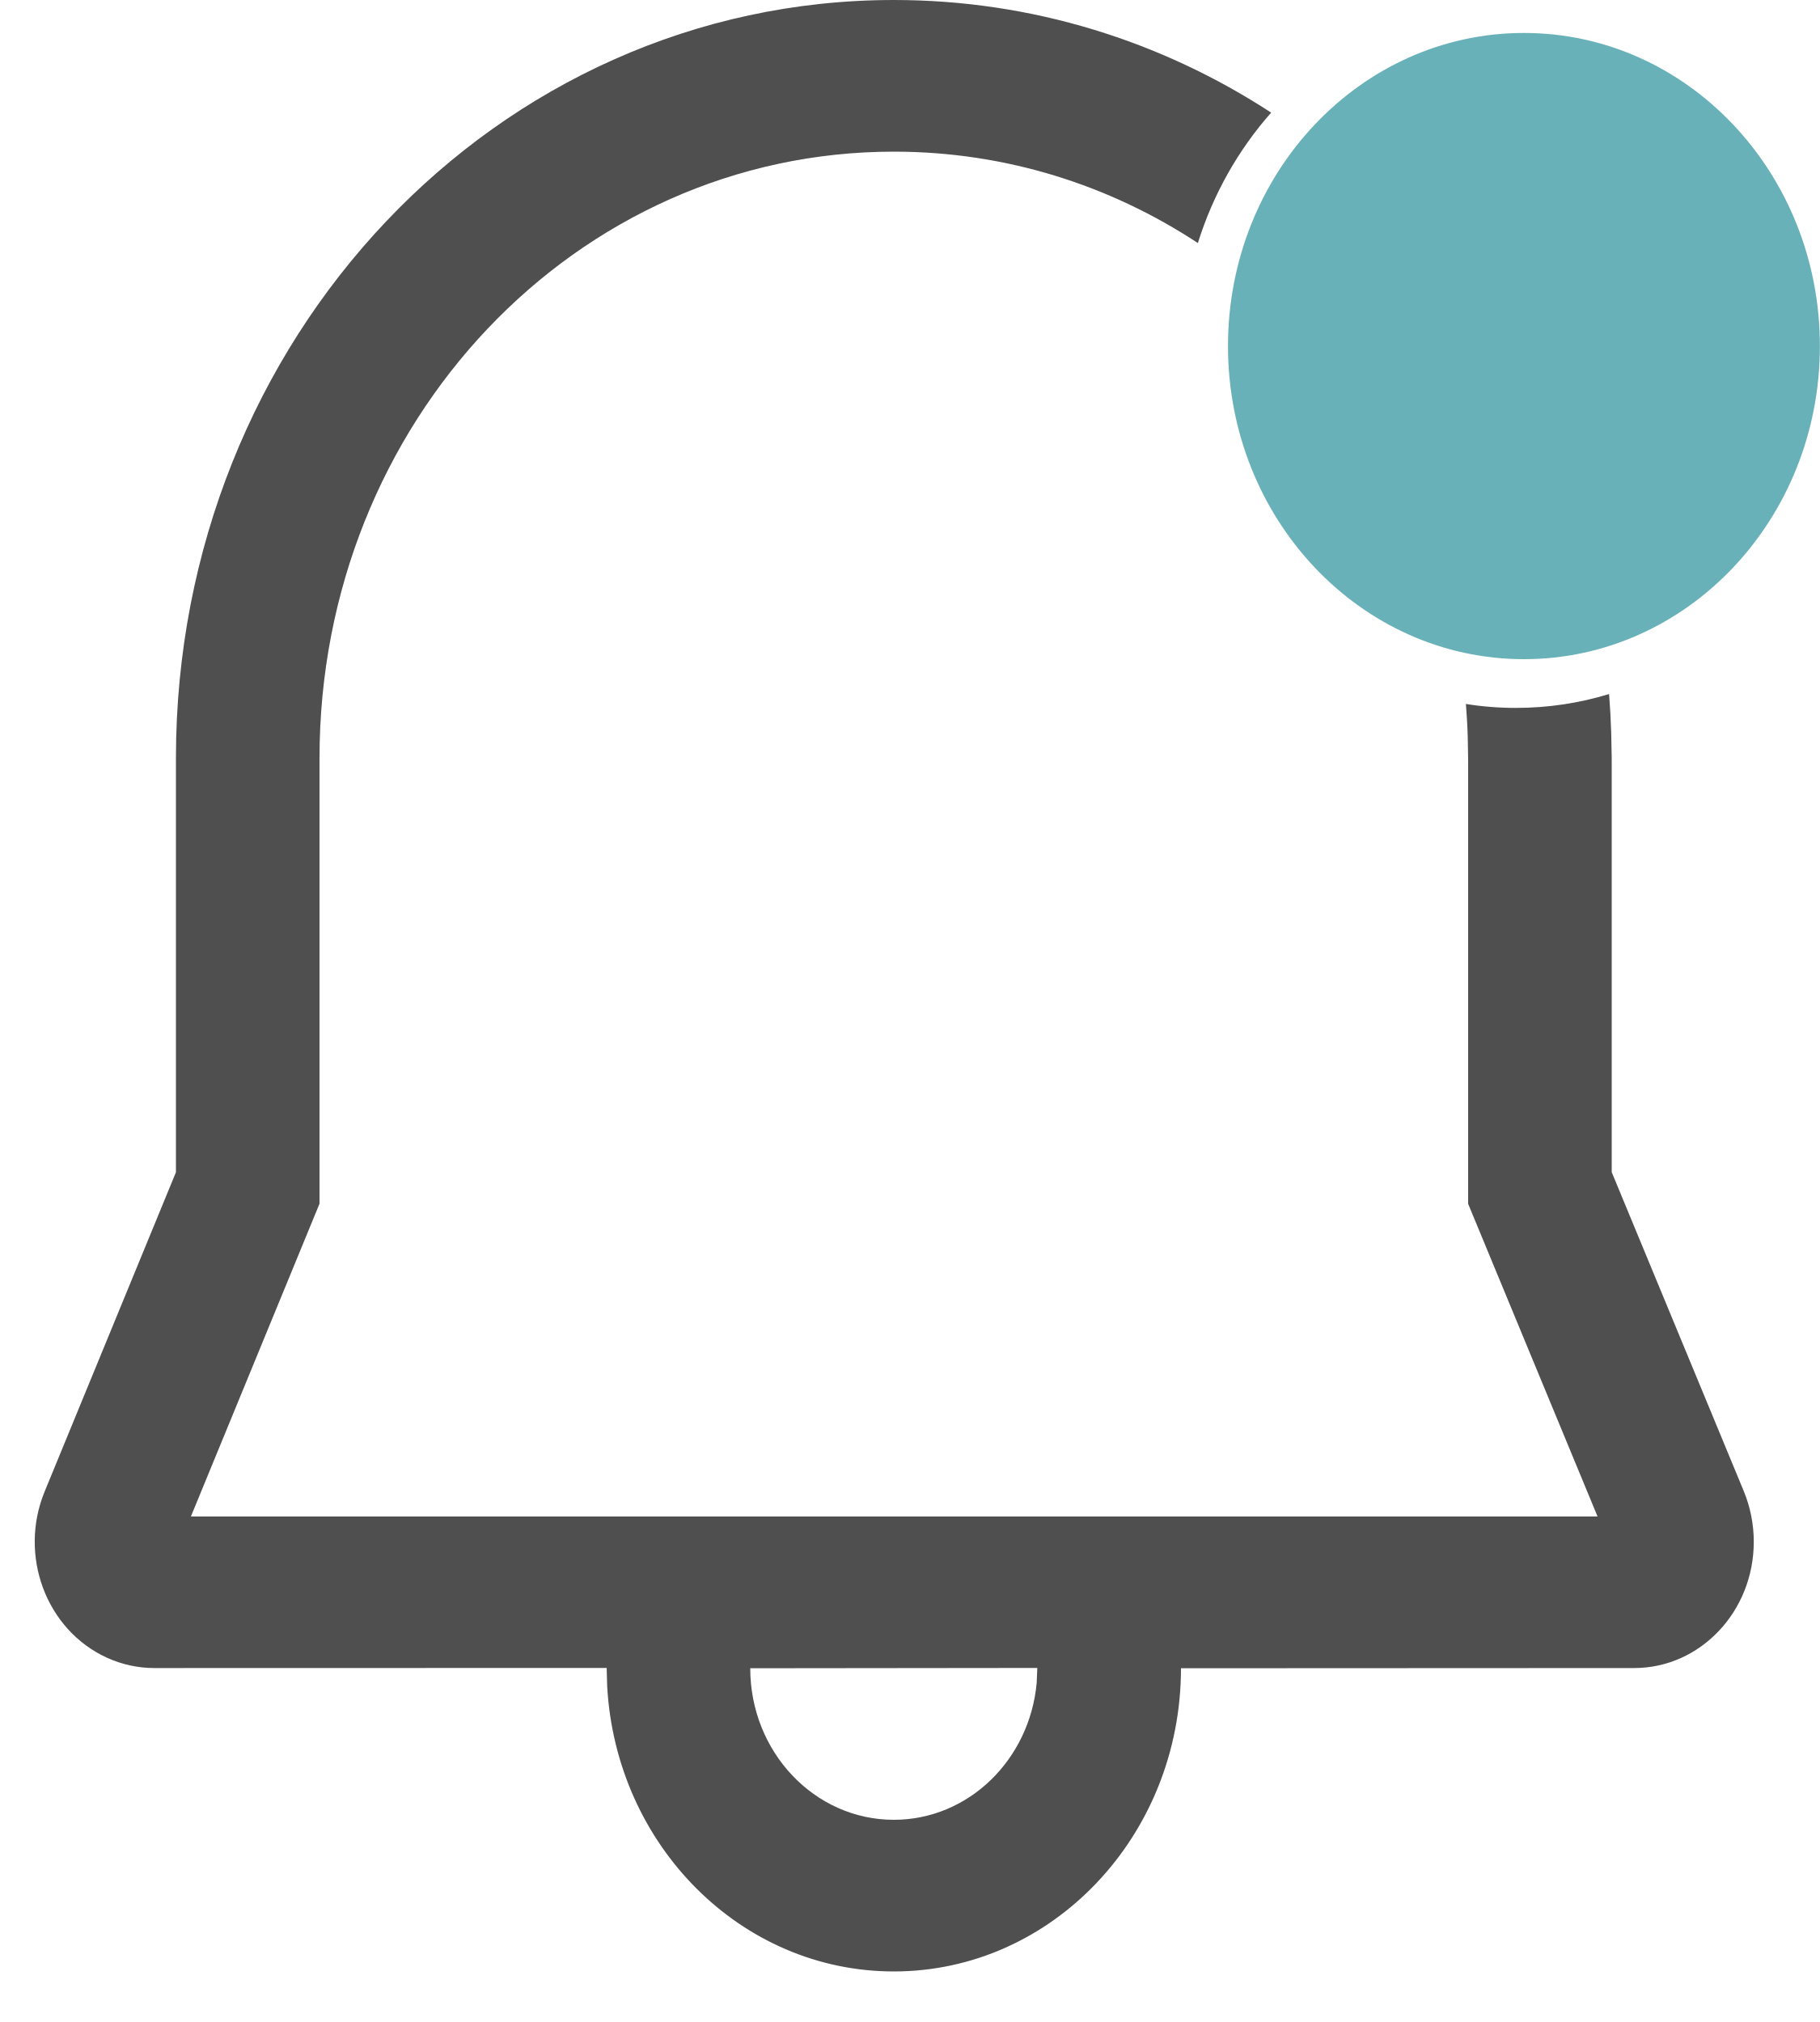
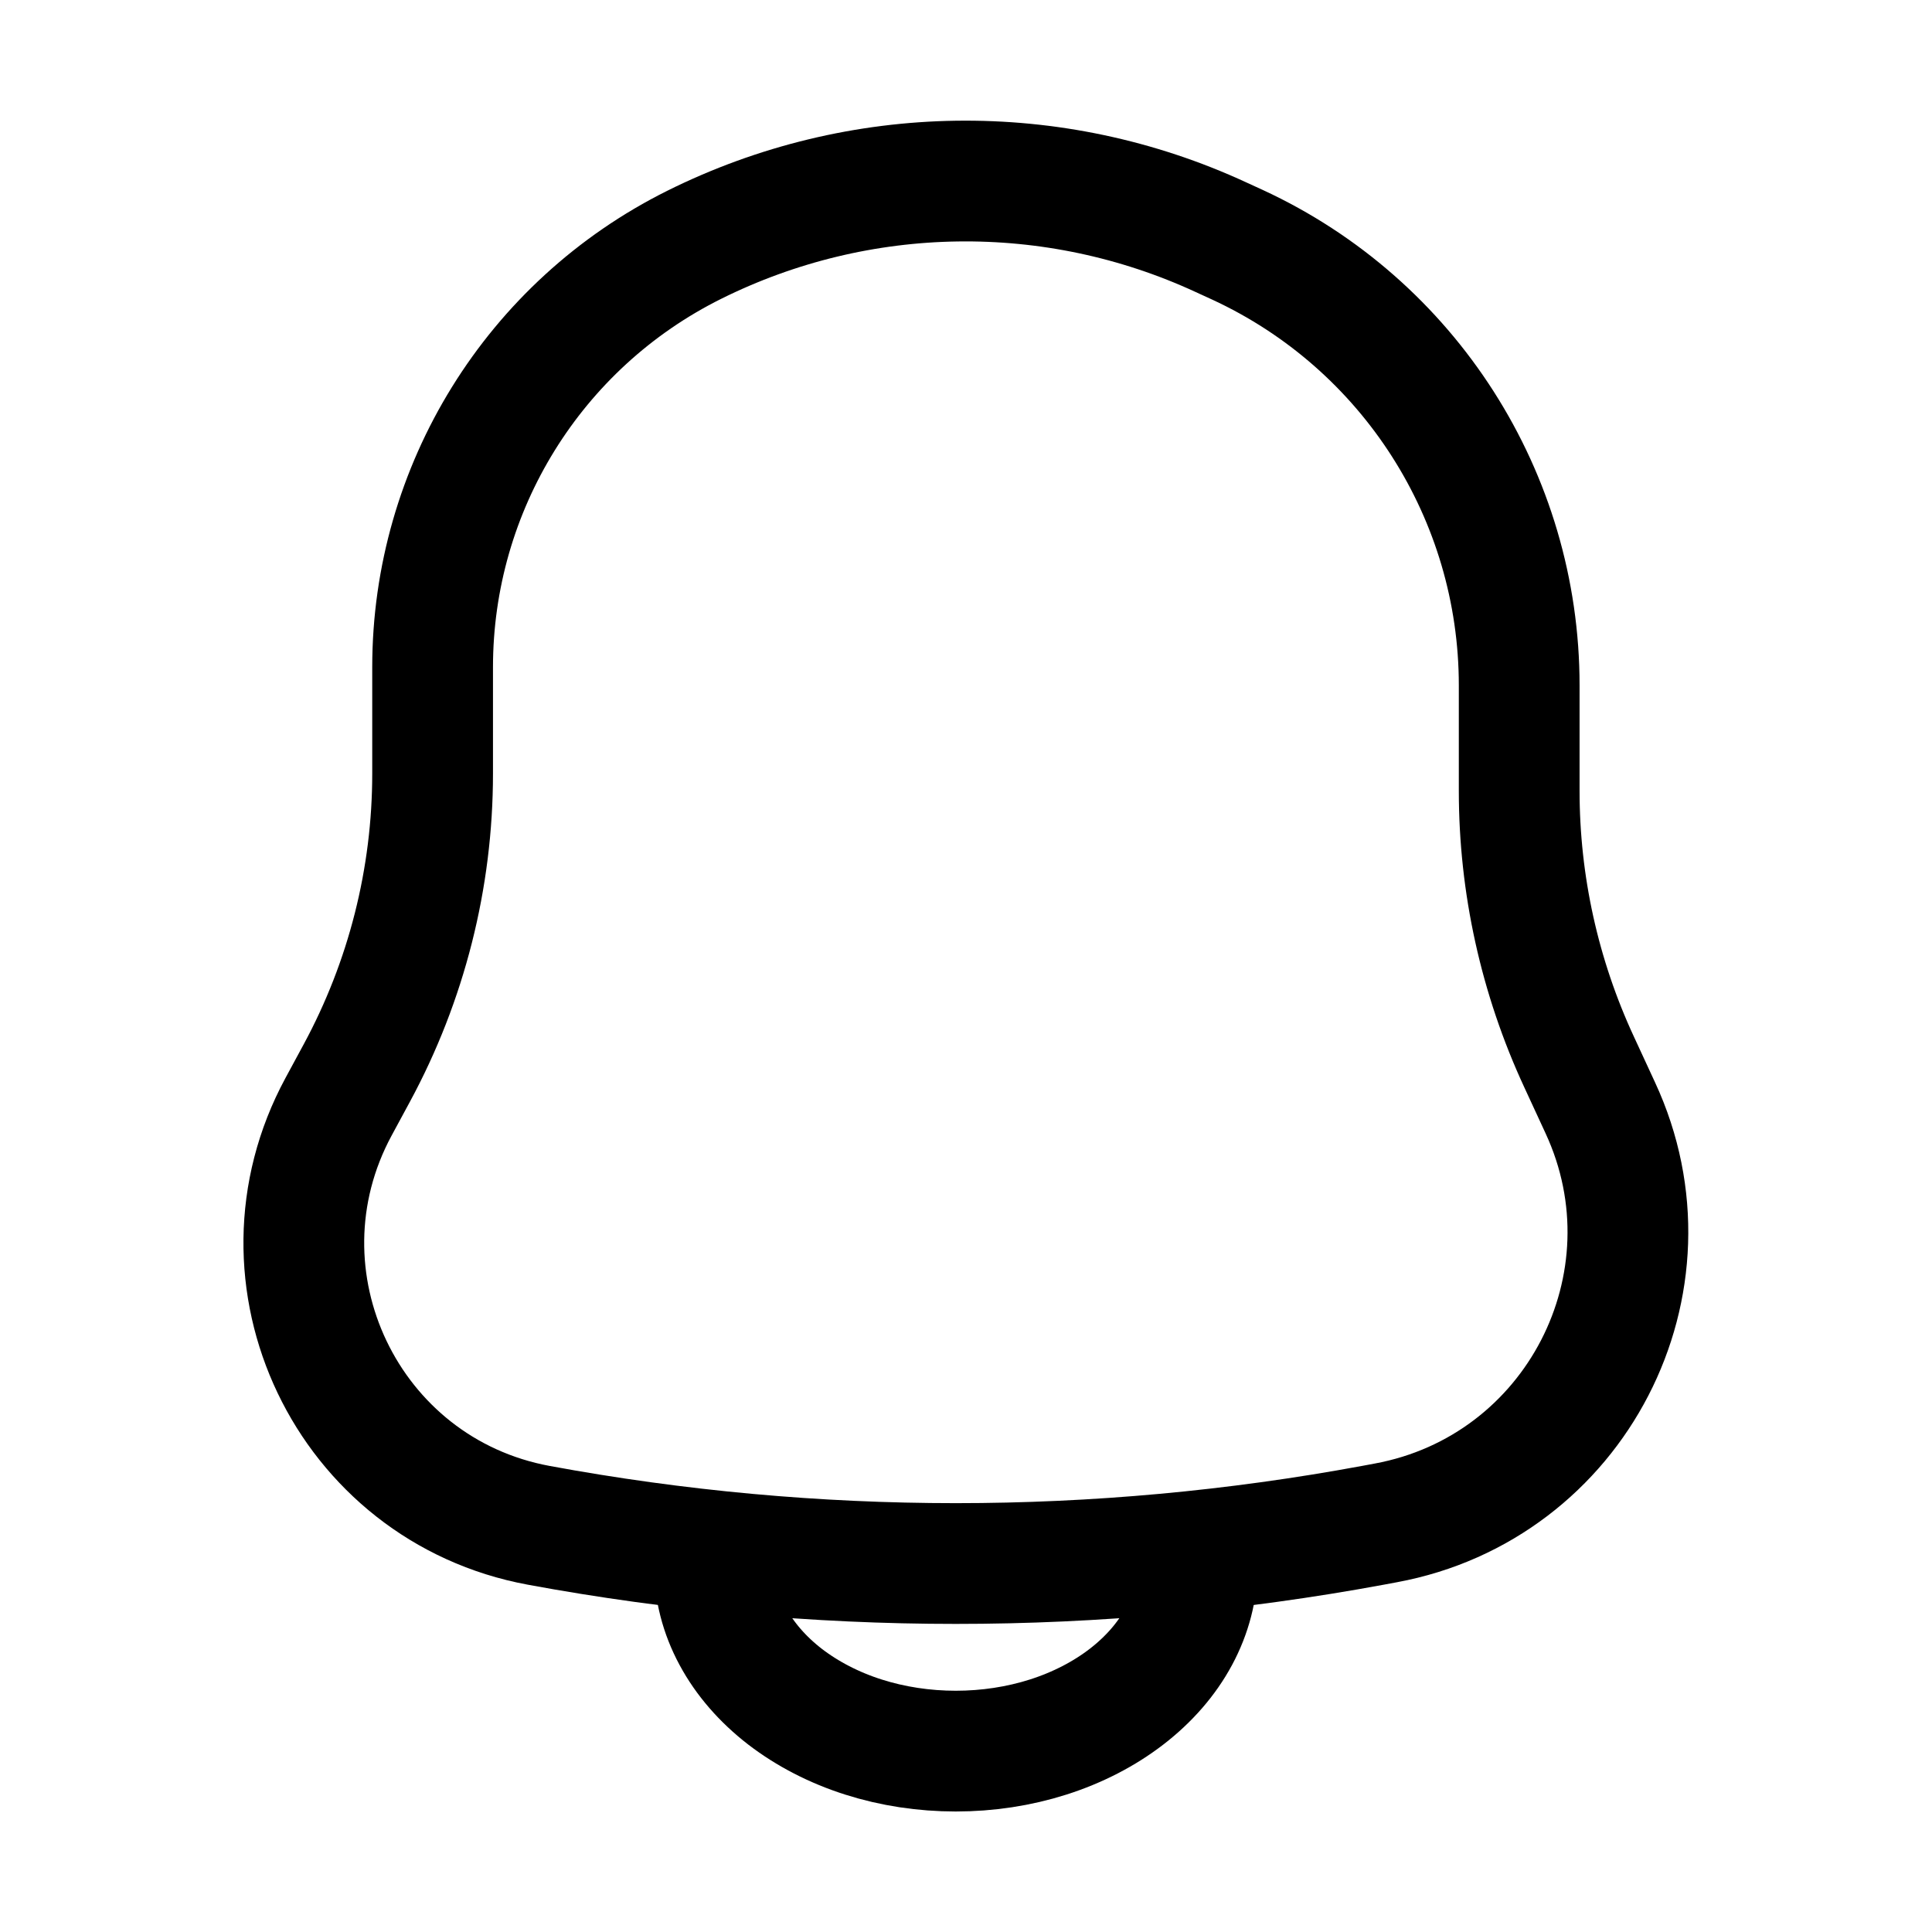
- <svg xmlns="http://www.w3.org/2000/svg" width="18" height="20" viewBox="0 0 18 20" fill="none">
-   <path d="M8.84 0C10.208 0 11.487 0.407 12.572 1.114C12.248 1.48 11.999 1.918 11.847 2.404C10.975 1.83 9.944 1.5 8.84 1.5C5.697 1.5 3.161 4.173 3.16 7.498V11.906L1.888 15H15.8L14.52 11.907L14.52 7.511L14.516 7.286C14.513 7.177 14.506 7.07 14.498 6.963C14.659 6.989 14.825 7.002 14.993 7.002C15.313 7.002 15.622 6.954 15.914 6.865C15.924 6.991 15.931 7.119 15.935 7.247L15.94 7.498V11.594L17.246 14.749C17.311 14.907 17.345 15.077 17.345 15.25C17.345 15.94 16.815 16.499 16.162 16.499L11.68 16.501C11.68 18.157 10.408 19.5 8.84 19.5C7.327 19.5 6.091 18.251 6.005 16.677L6 16.498L1.527 16.499C1.365 16.499 1.204 16.464 1.056 16.396C0.456 16.121 0.181 15.385 0.442 14.752L1.74 11.595V7.498C1.741 3.344 4.913 0 8.84 0ZM10.259 16.498L7.42 16.501C7.42 17.329 8.056 18 8.84 18C9.578 18 10.184 17.406 10.253 16.645L10.259 16.498ZM12.664 3.057C12.754 2.529 13.001 2.06 13.351 1.703C13.777 1.27 14.355 1.004 14.993 1.004C16.3 1.004 17.36 2.123 17.36 3.503C17.36 4.596 16.695 5.525 15.77 5.864C15.527 5.954 15.265 6.002 14.993 6.002C14.758 6.002 14.531 5.966 14.317 5.899C13.339 5.592 12.626 4.635 12.626 3.503C12.626 3.351 12.639 3.201 12.664 3.057Z" fill="#4F4F4F" />
-   <ellipse cx="15.072" cy="3.423" rx="2.927" ry="3.097" fill="#69B1B9" />
+ <svg xmlns="http://www.w3.org/2000/svg" width="800px" height="800px" viewBox="0 0 24 24" fill="none">
+   <g id="style=linear">
+     <g id="notification-bell">
+       <path id="vector" d="M14.873 19.443C14.873 19.747 14.795 20.047 14.645 20.327C14.494 20.608 14.273 20.862 13.994 21.077C13.716 21.291 13.385 21.462 13.021 21.578C12.657 21.694 12.267 21.753 11.873 21.753C11.479 21.753 11.089 21.694 10.725 21.578C10.361 21.462 10.031 21.291 9.752 21.077C9.474 20.862 9.253 20.608 9.102 20.327C8.951 20.047 8.874 19.747 8.874 19.443" stroke="#000000" stroke-width="1.5" stroke-linecap="round" />
+       <path id="vector_2" d="M19.615 13.19L19.879 13.761C20.889 15.937 19.574 18.482 17.215 18.918L17.054 18.948C13.629 19.581 10.117 19.581 6.692 18.948C4.313 18.508 3.055 15.876 4.206 13.748L4.432 13.33C5.05 12.187 5.374 10.909 5.374 9.609L5.374 8.288C5.374 6.064 6.633 4.032 8.624 3.041C10.678 2.019 13.085 1.984 15.168 2.947L15.373 3.041C17.506 4.027 18.872 6.163 18.872 8.514L18.872 9.824C18.872 10.987 19.126 12.135 19.615 13.19Z" stroke="#000000" stroke-width="1.5" />
+     </g>
+   </g>
</svg>
